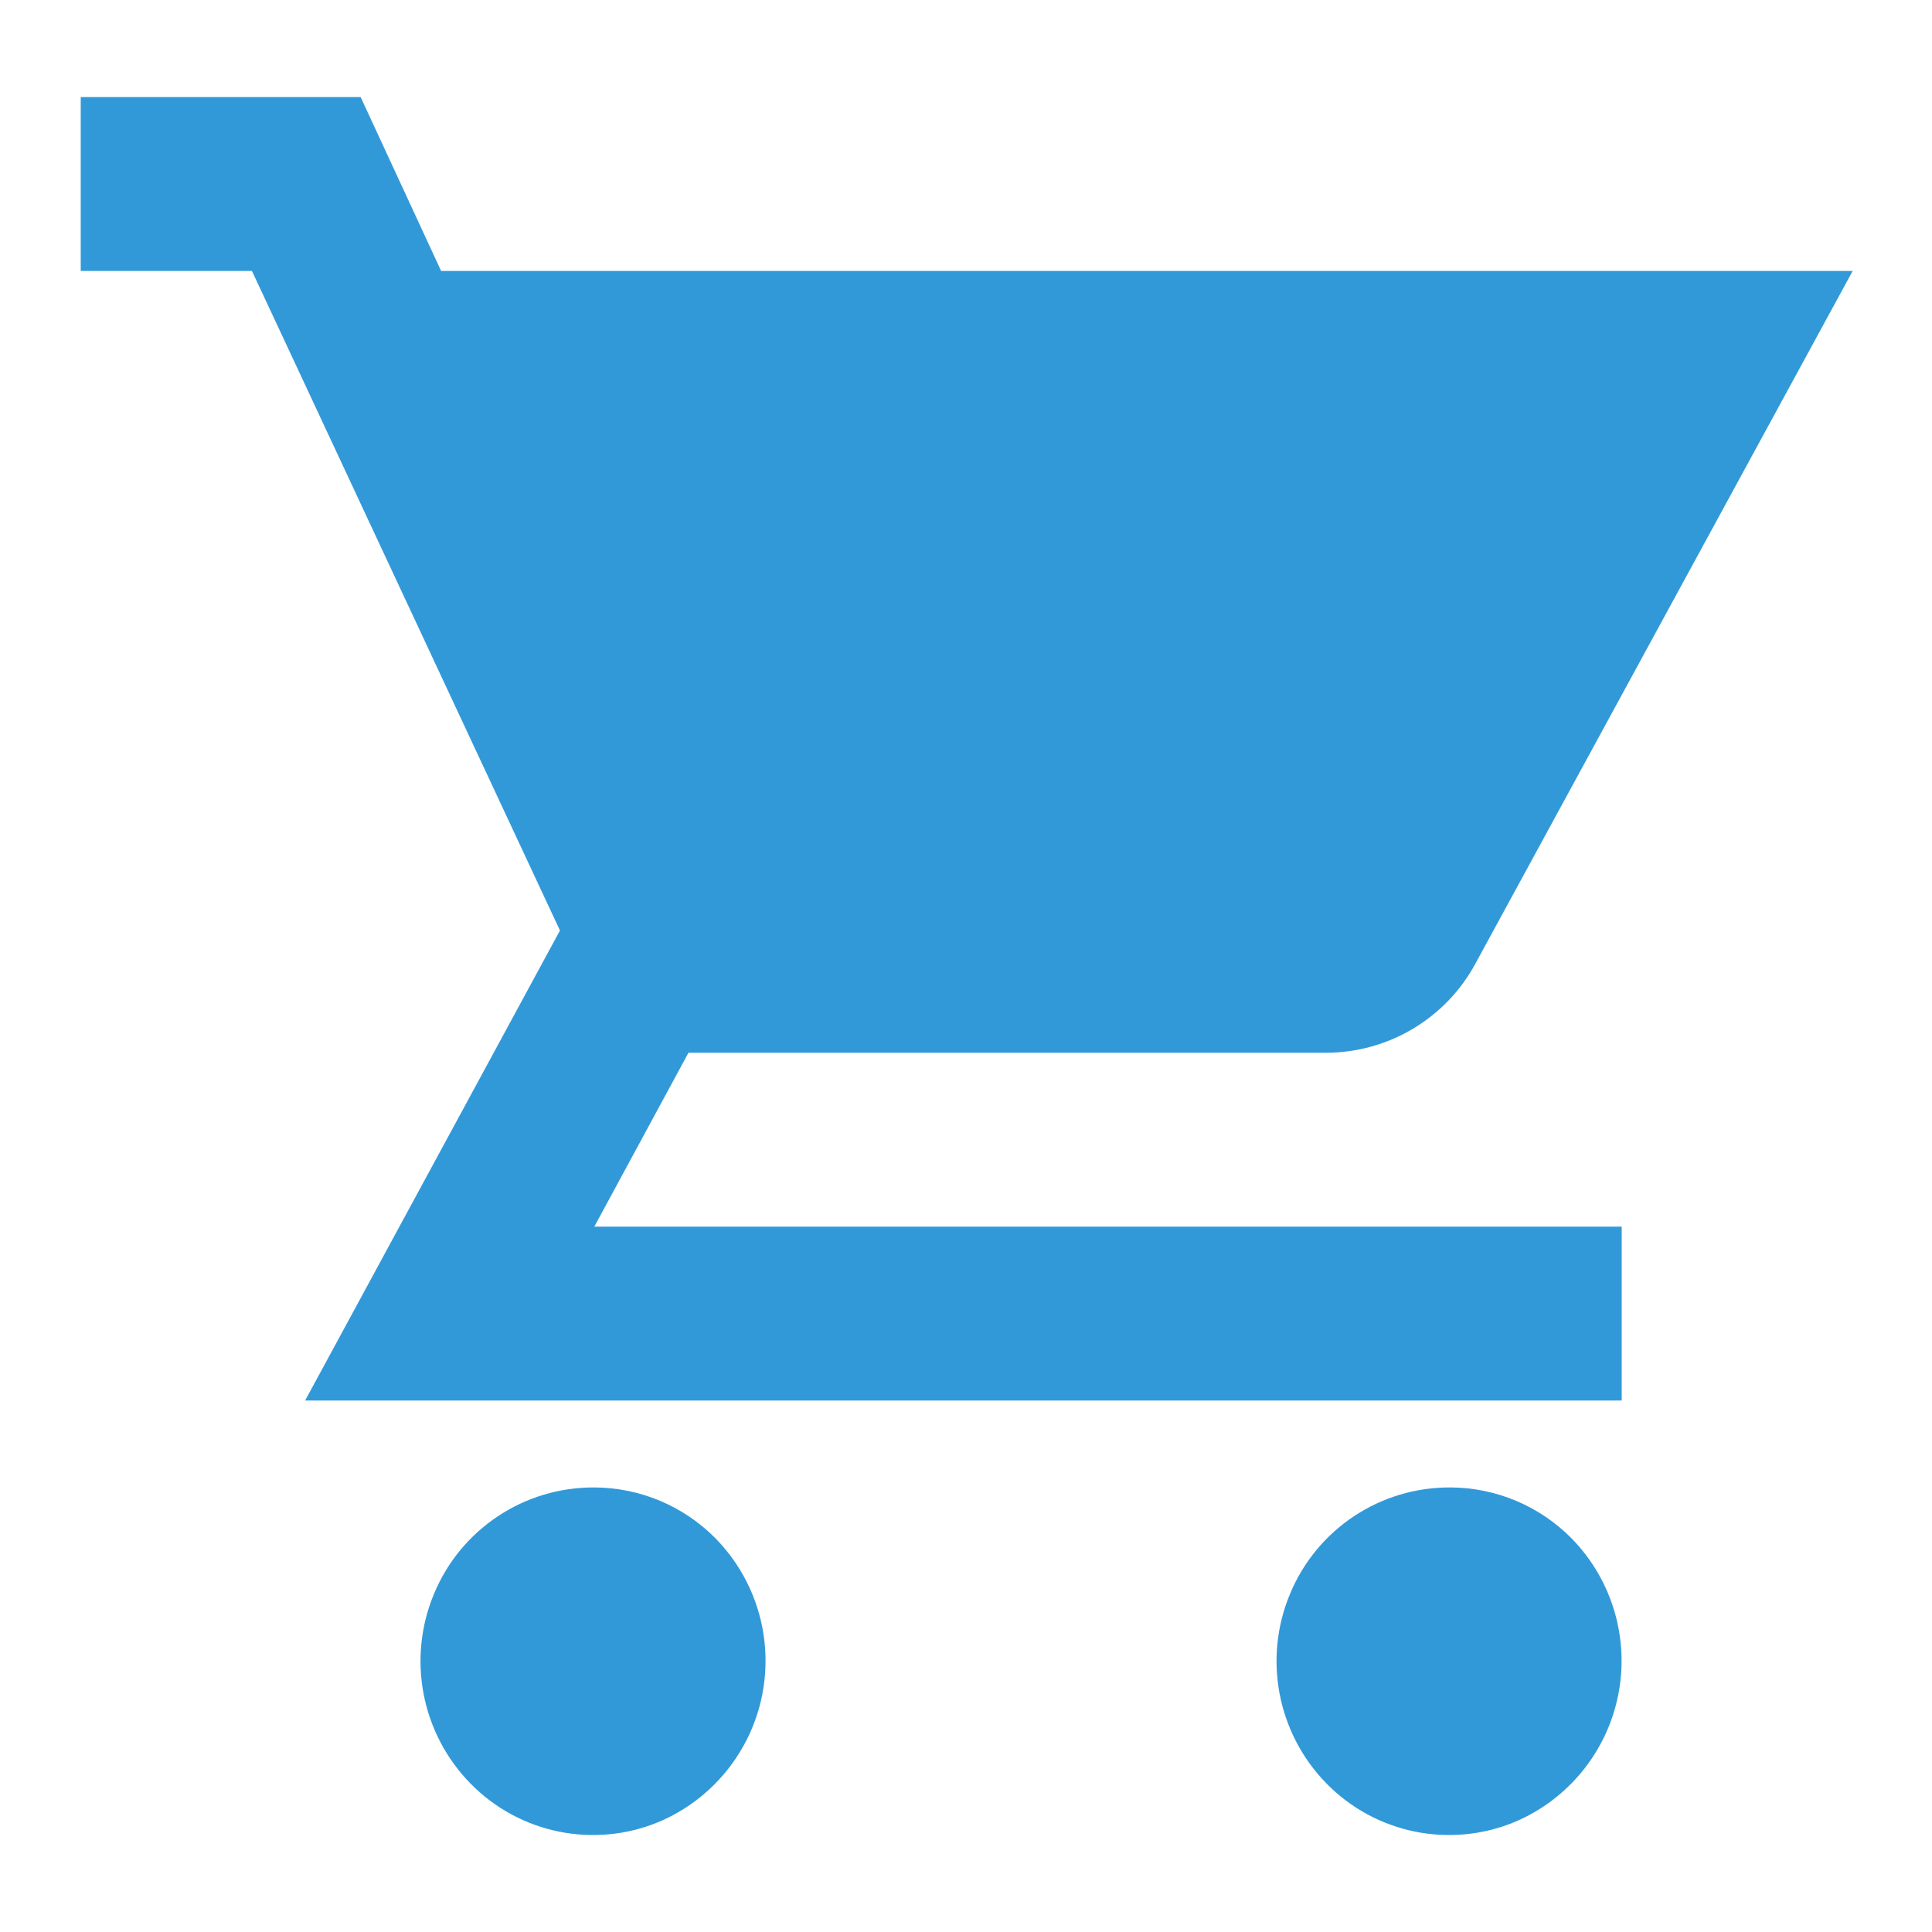
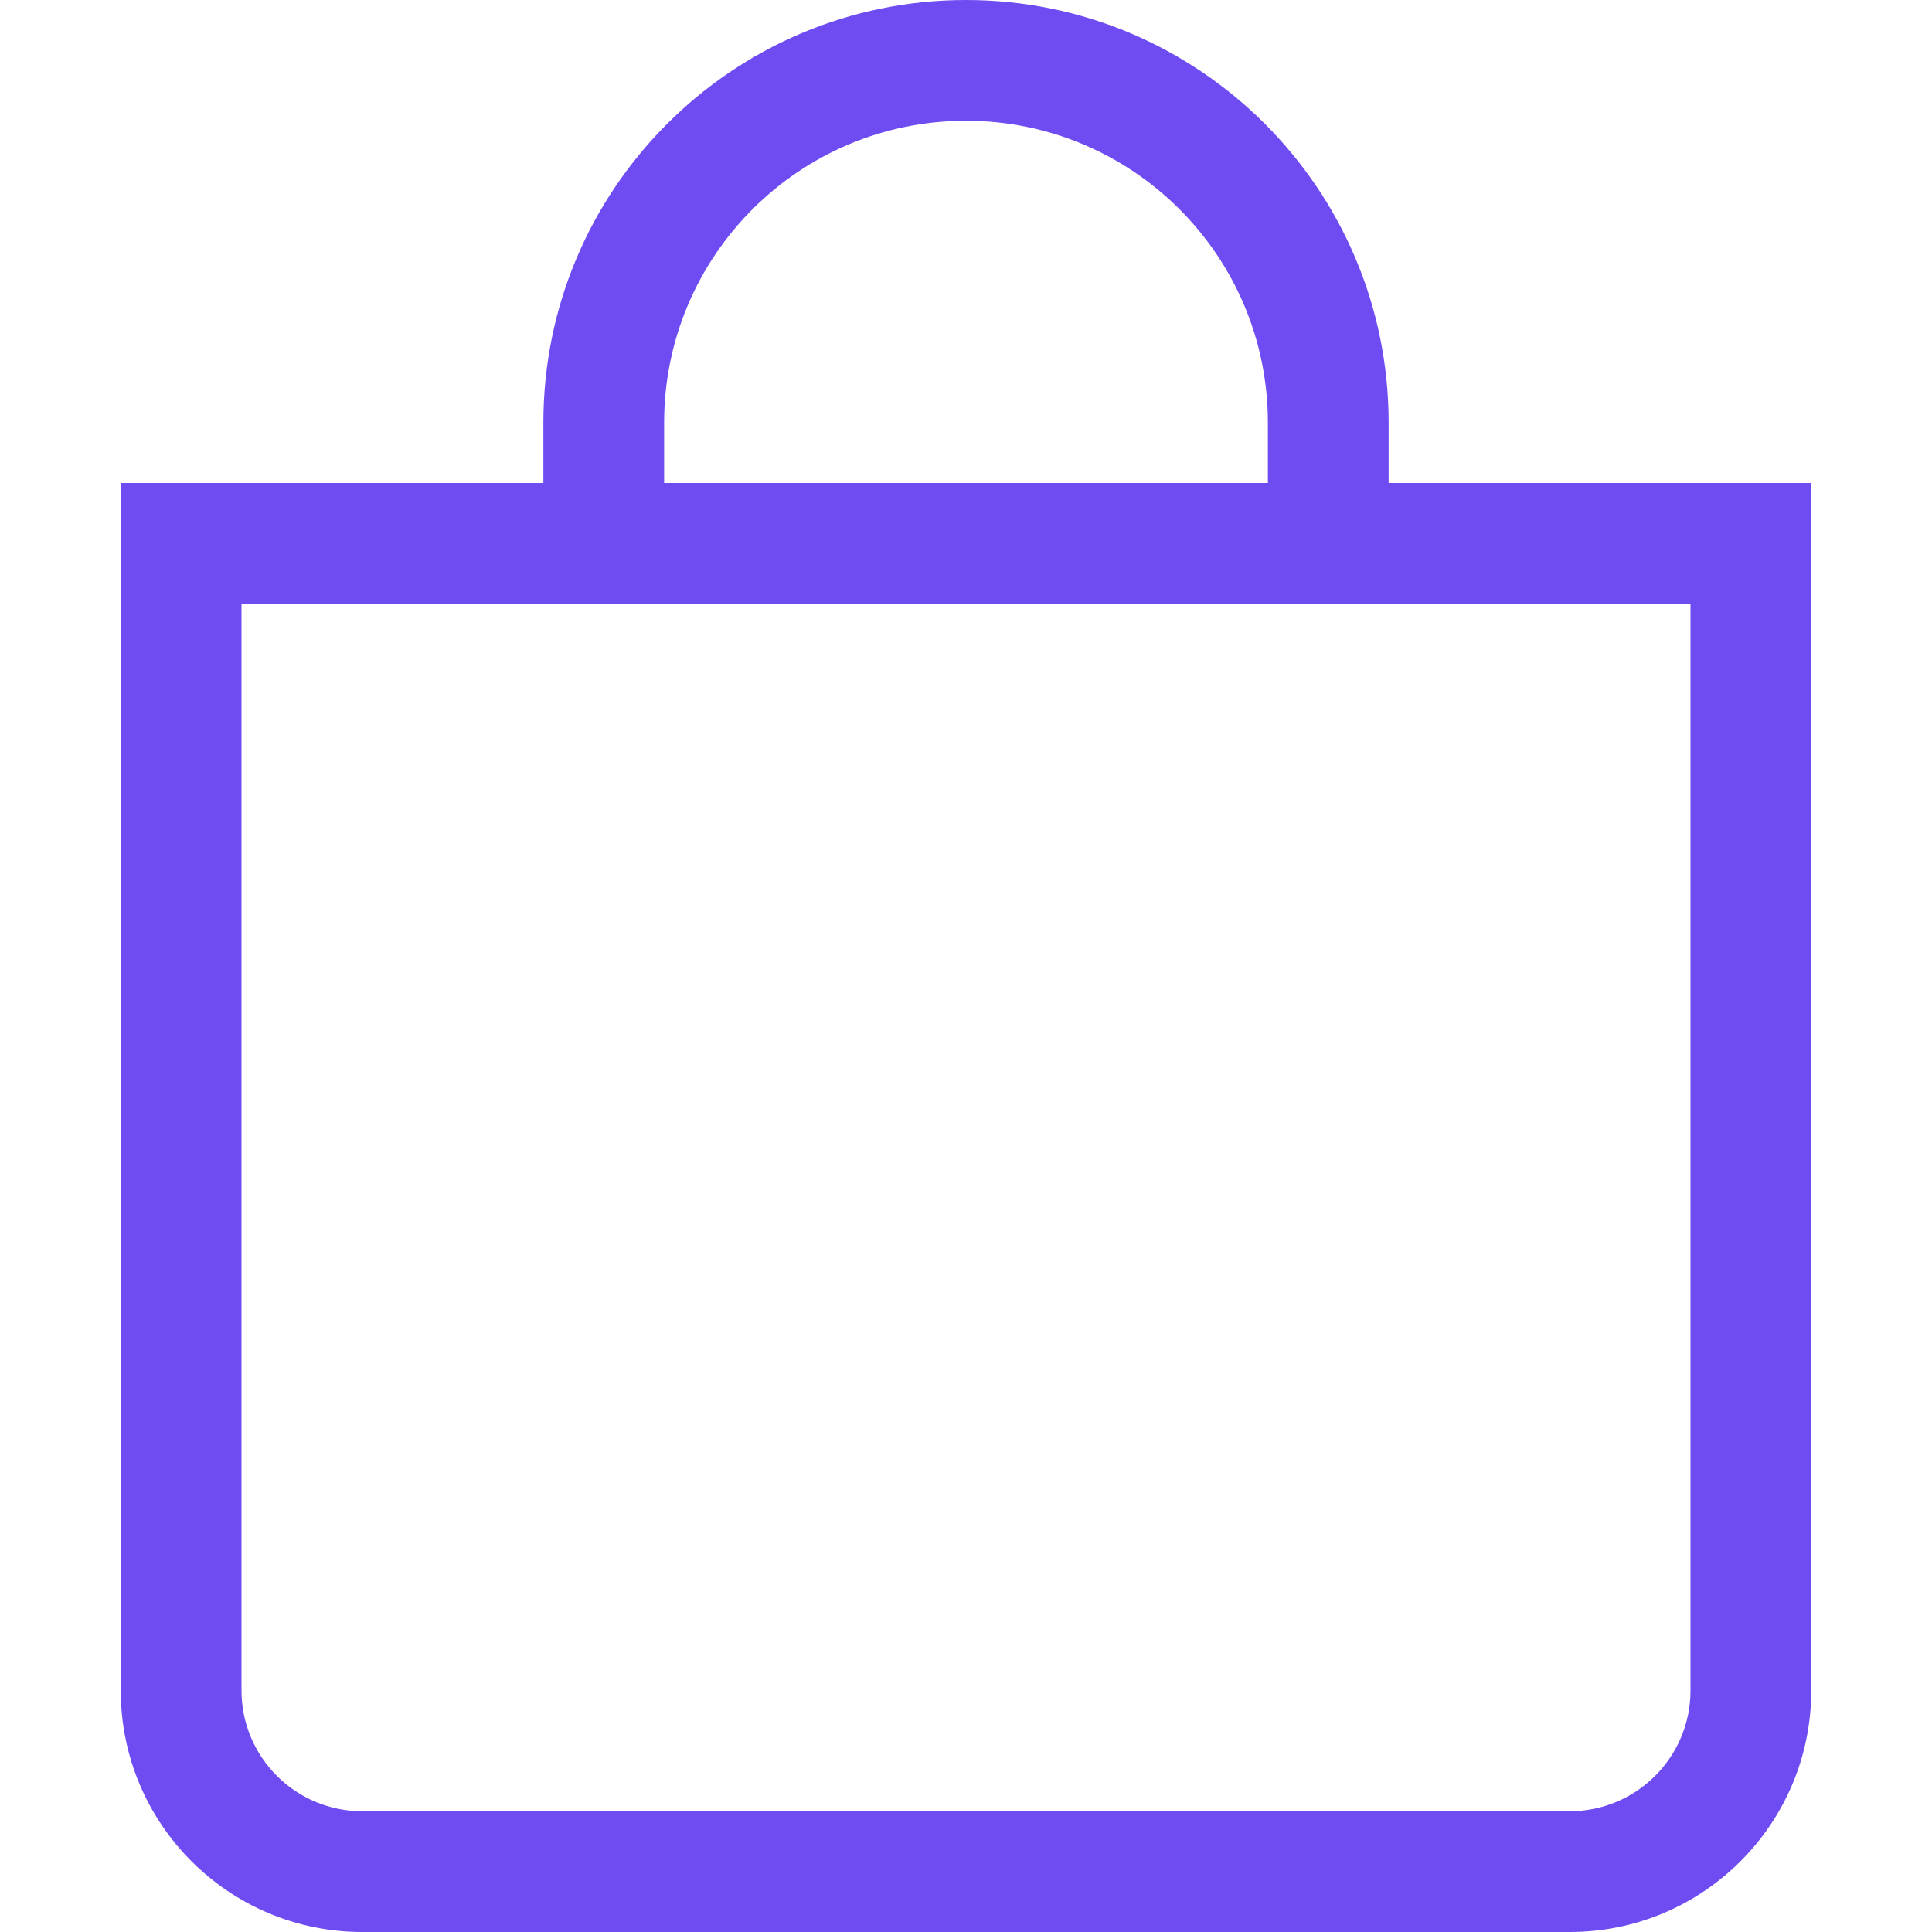
- <svg xmlns="http://www.w3.org/2000/svg" id="shopping_cart-24px" width="60" height="60" viewBox="0 0 60 60">
-   <path id="Path_1" data-name="Path 1" d="M0,0H60V60H0Z" fill="none" />
-   <path id="Path_2" data-name="Path 2" d="M43.535,45.18a5.356,5.356,0,0,0-4.977,3.3,5.427,5.427,0,0,0,1.136,5.9,5.328,5.328,0,0,0,5.843,1.188,5.433,5.433,0,0,0,1.769-8.8A5.31,5.31,0,0,0,43.535,45.18Zm-26.585,0a5.356,5.356,0,0,0-4.977,3.3,5.427,5.427,0,0,0,1.136,5.9,5.328,5.328,0,0,0,5.843,1.188,5.433,5.433,0,0,0,1.769-8.8A5.31,5.31,0,0,0,16.95,45.18Zm0-8.1,2.924-5.4h19.8a5.28,5.28,0,0,0,4.646-2.78L56.03,7.4H12.192L9.693,2H1V7.4H6.317l9.566,20.484L7.969,42.48H48.857v-5.4Z" transform="translate(1.507 1.014)" fill="#3299D9" />
+ <svg xmlns="http://www.w3.org/2000/svg" width="16" height="16" fill="#6f4bf2" class="bi bi-bag" viewBox="0 0 16 16">
+   <path d="M8 1a2.5 2.5 0 0 1 2.5 2.5V4h-5v-.5A2.5 2.5 0 0 1 8 1zm3.5 3v-.5a3.5 3.5 0 1 0-7 0V4H1v10a2 2 0 0 0 2 2h10a2 2 0 0 0 2-2V4h-3.5zM2 5h12v9a1 1 0 0 1-1 1H3a1 1 0 0 1-1-1V5z" />
</svg>
